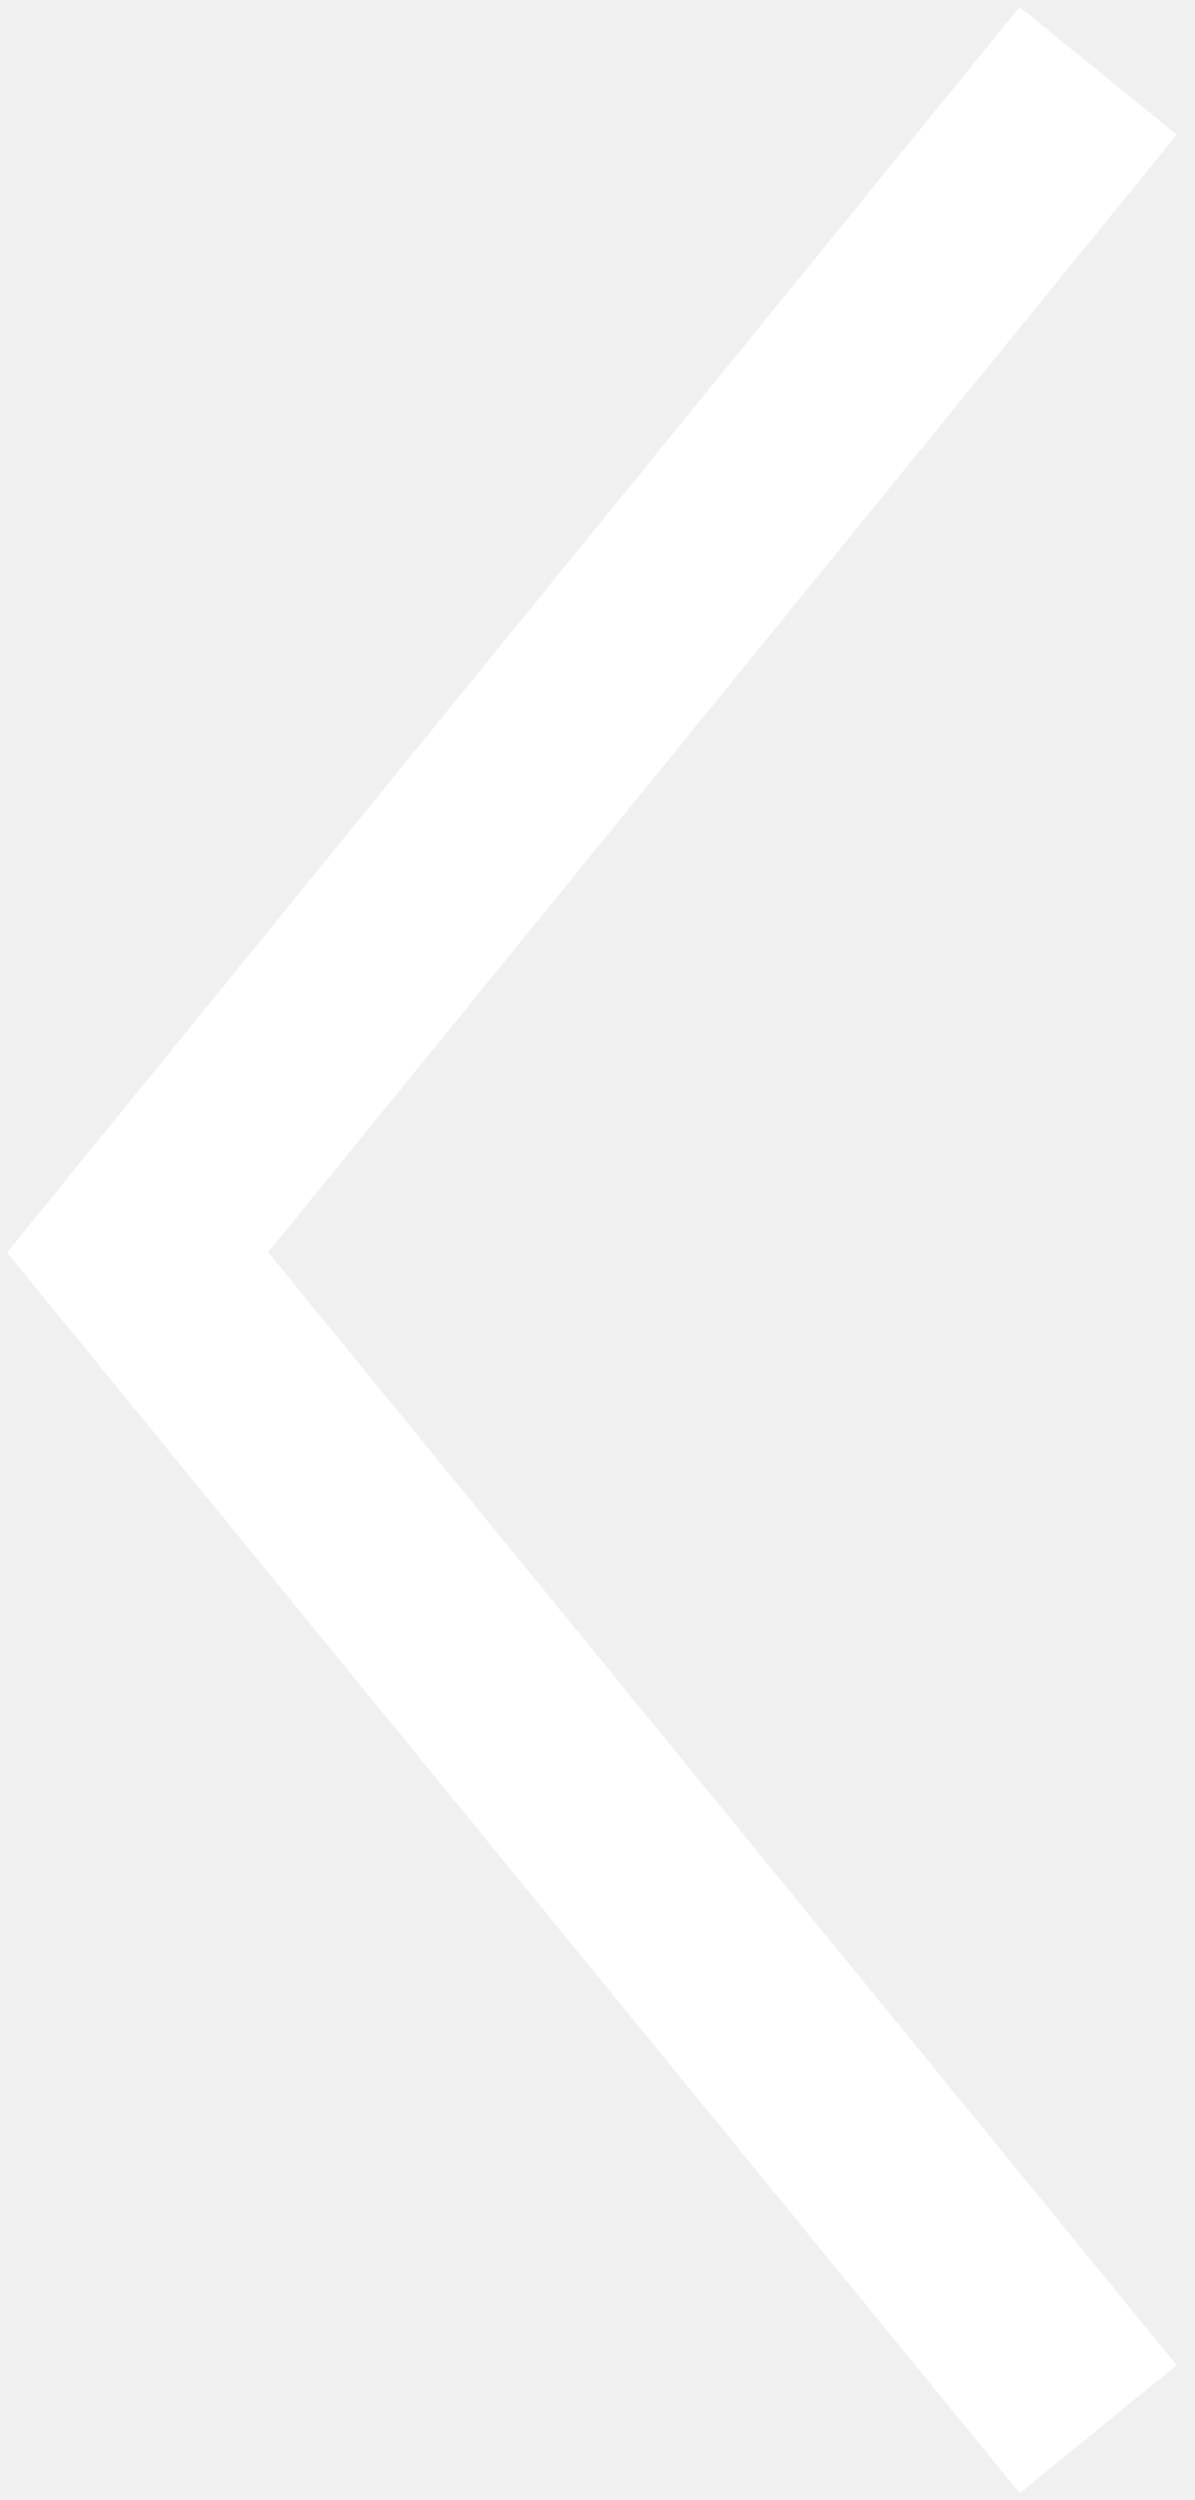
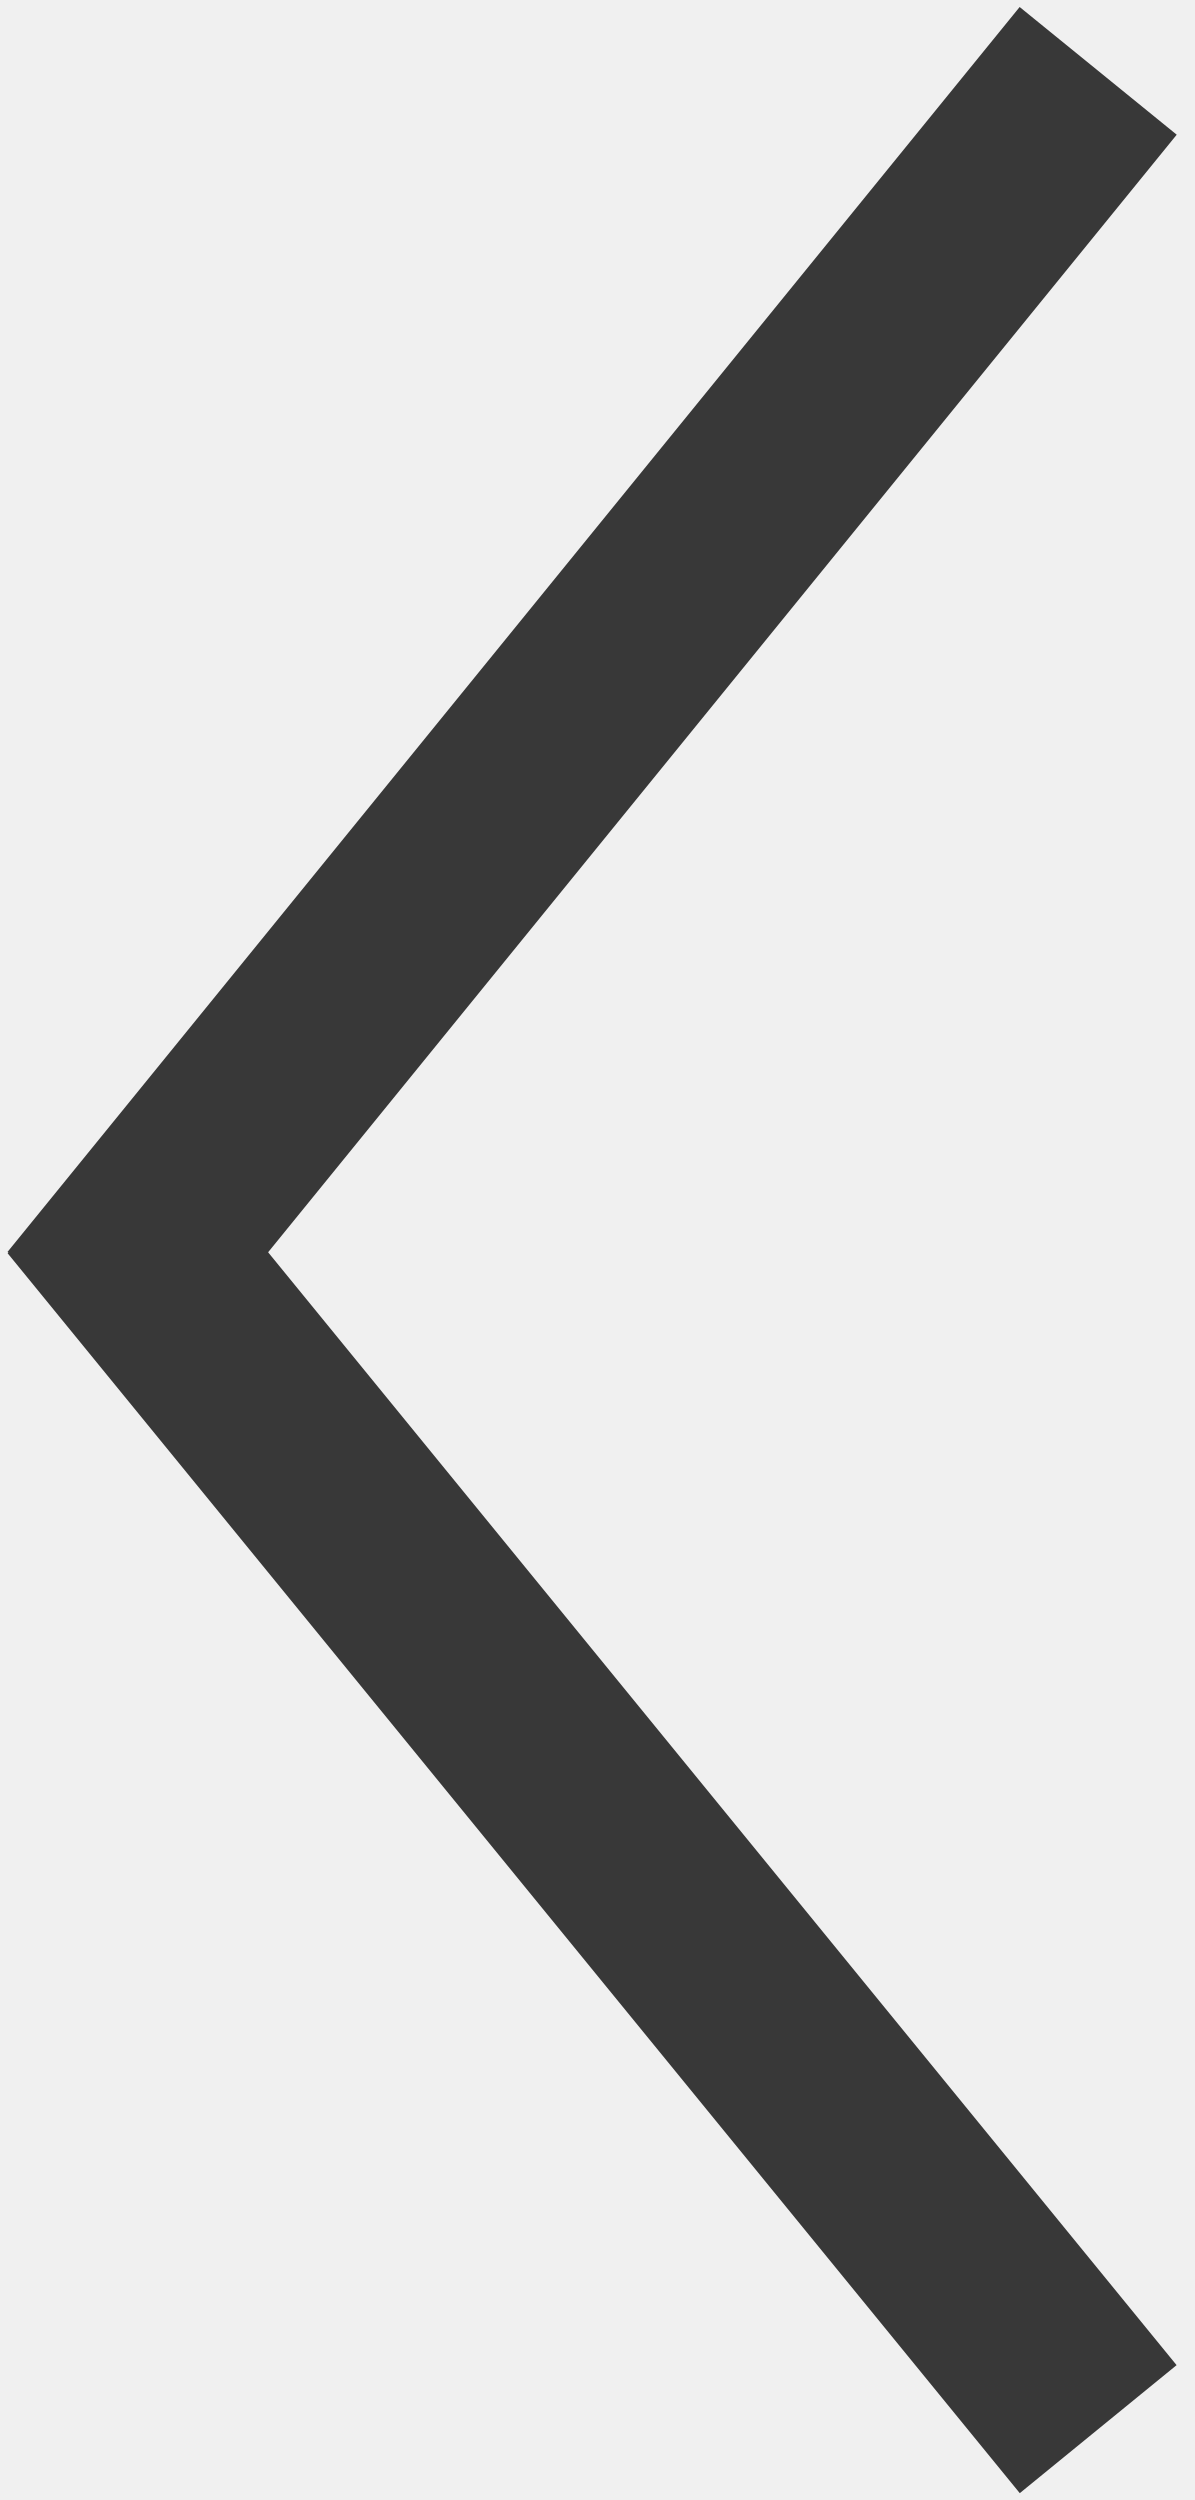
<svg xmlns="http://www.w3.org/2000/svg" version="1.1" id="Layer_1" x="0px" y="0px" width="23.6px" height="49.4px" viewBox="0 0 23.6 49.4" style="enable-background:new 0 0 23.6 49.4;" xml:space="preserve">
  <style type="text/css">
- 	.st0{fill:none;stroke:#FFFFFF;stroke-width:4;stroke-miterlimit:10;}
+ 	.st0{fill:none;stroke:#383838;stroke-width:4;stroke-miterlimit:10;}
</style>
  <g>
    <line class="st0" x1="21.7" y1="1.4" x2="1.7" y2="26" />
    <line class="st0" x1="21.7" y1="48" x2="1.7" y2="23.5" />
  </g>
</svg>
